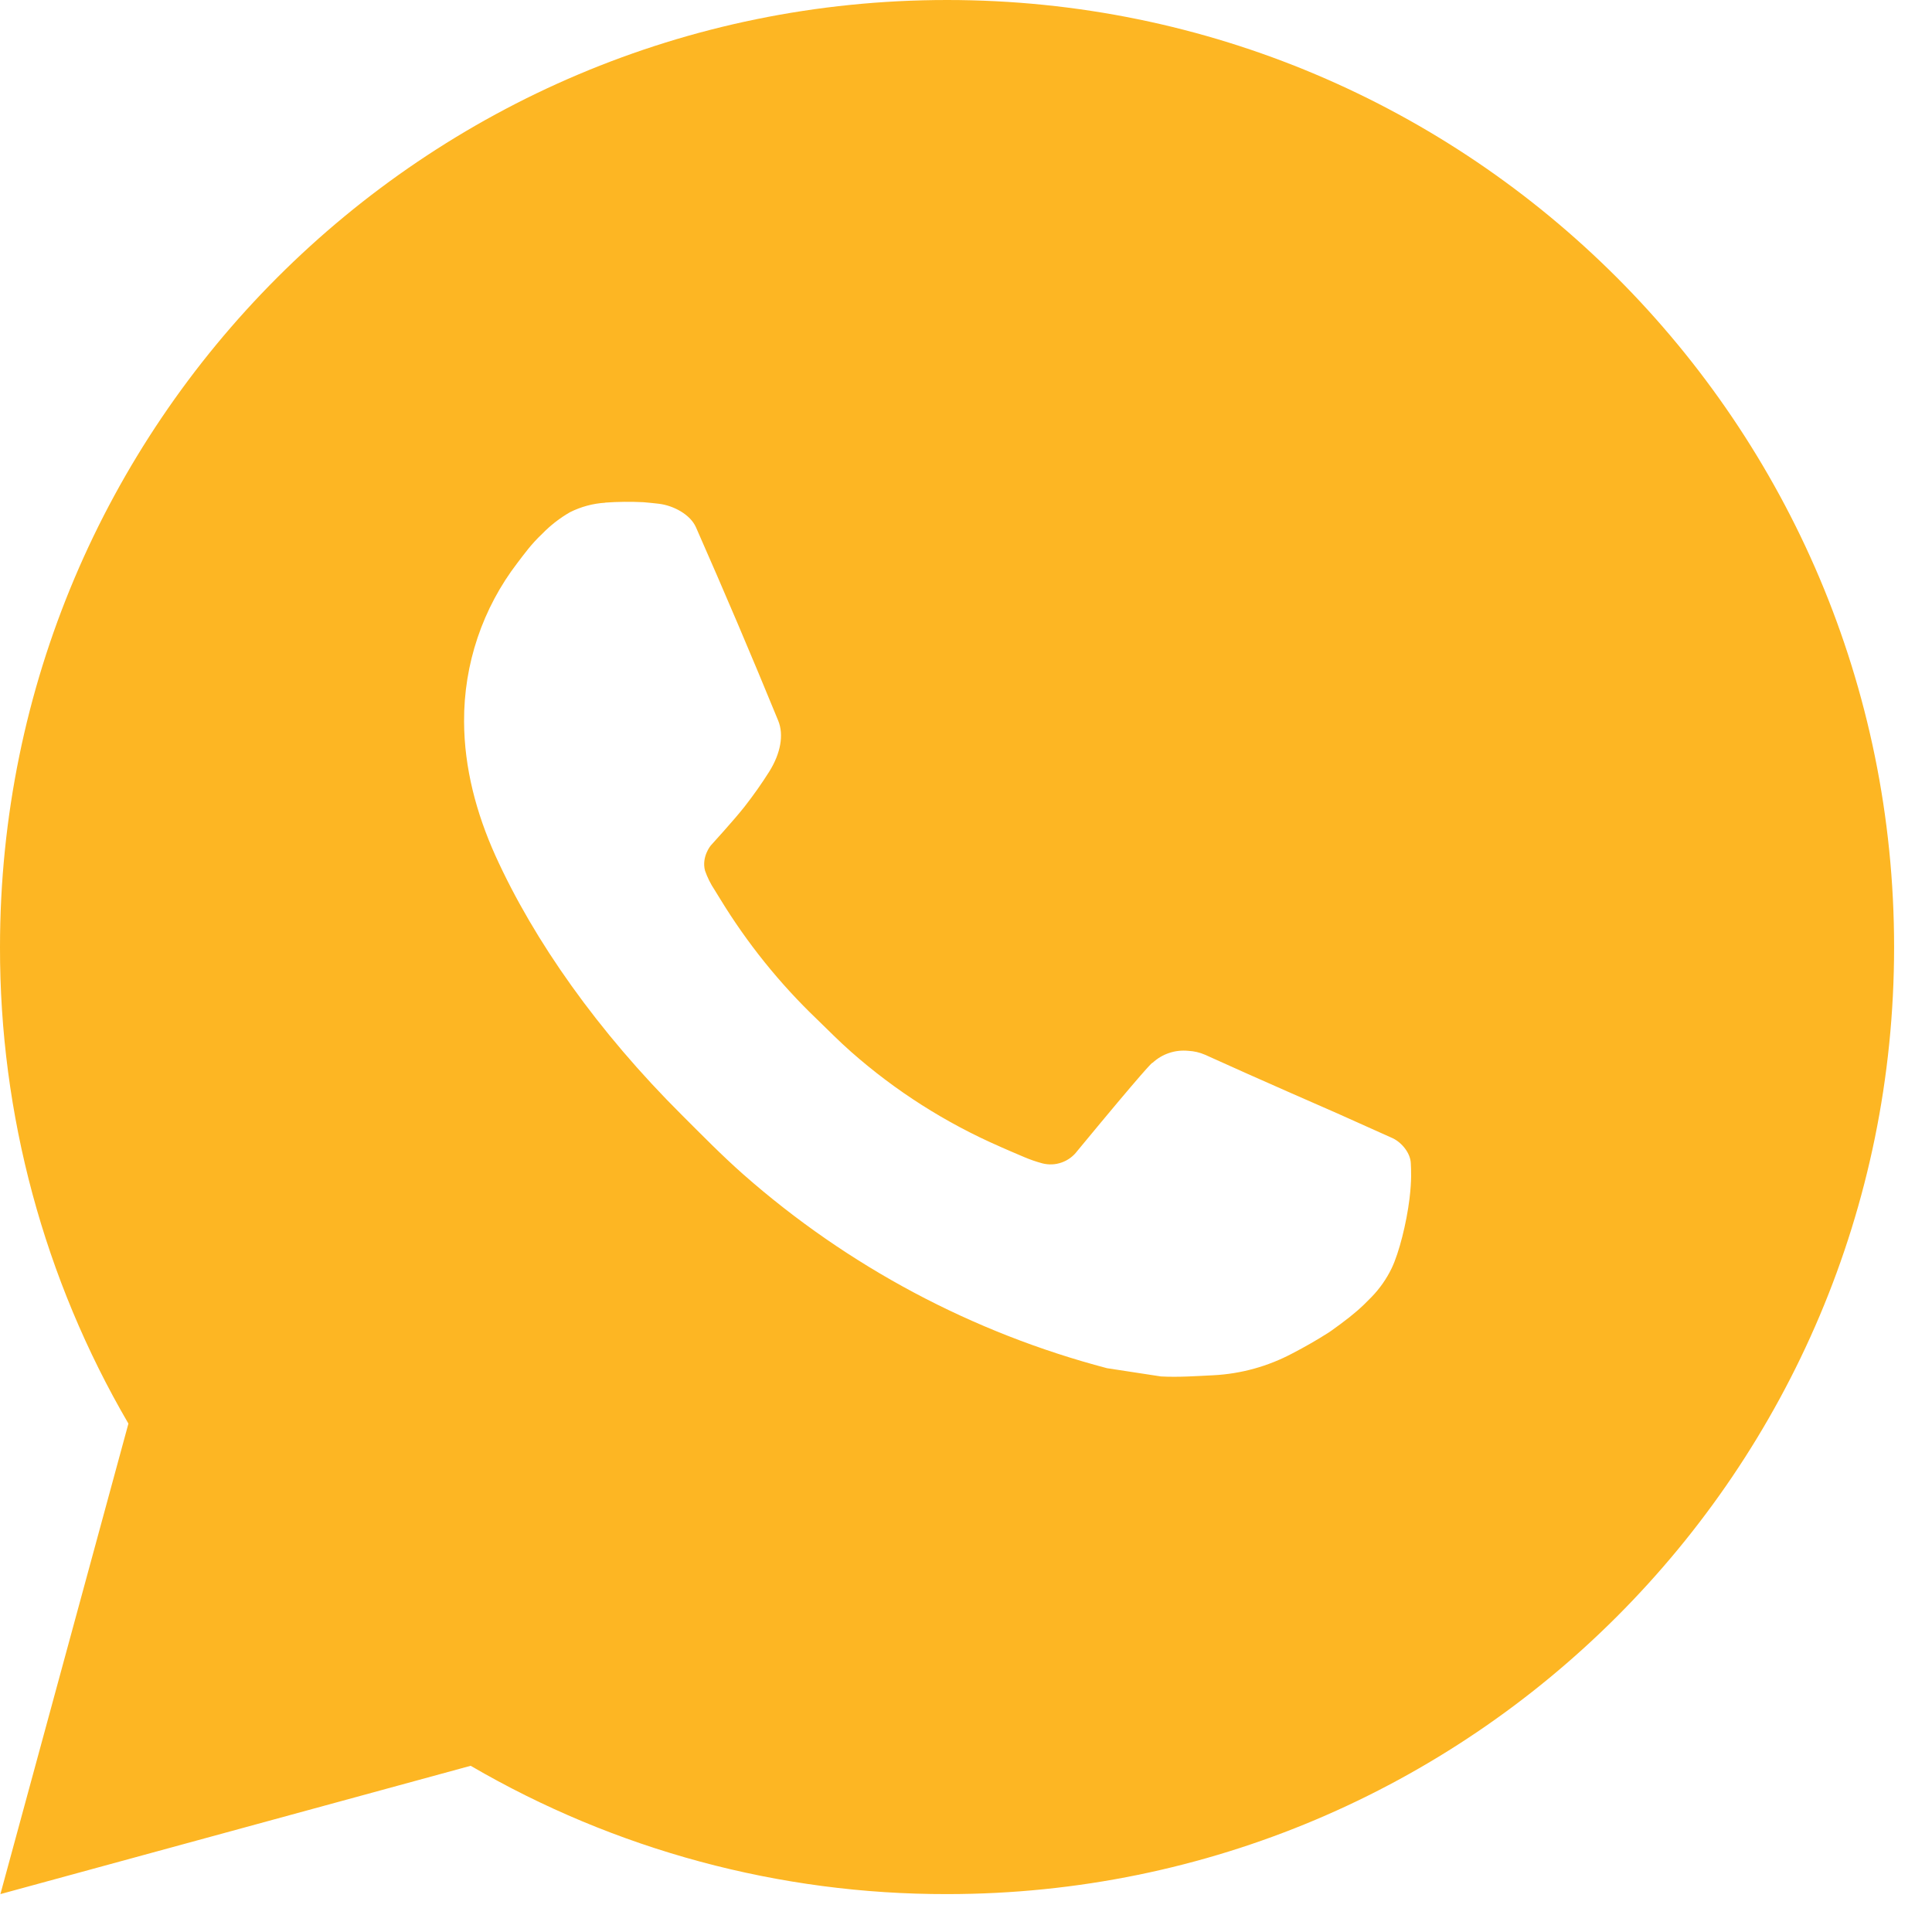
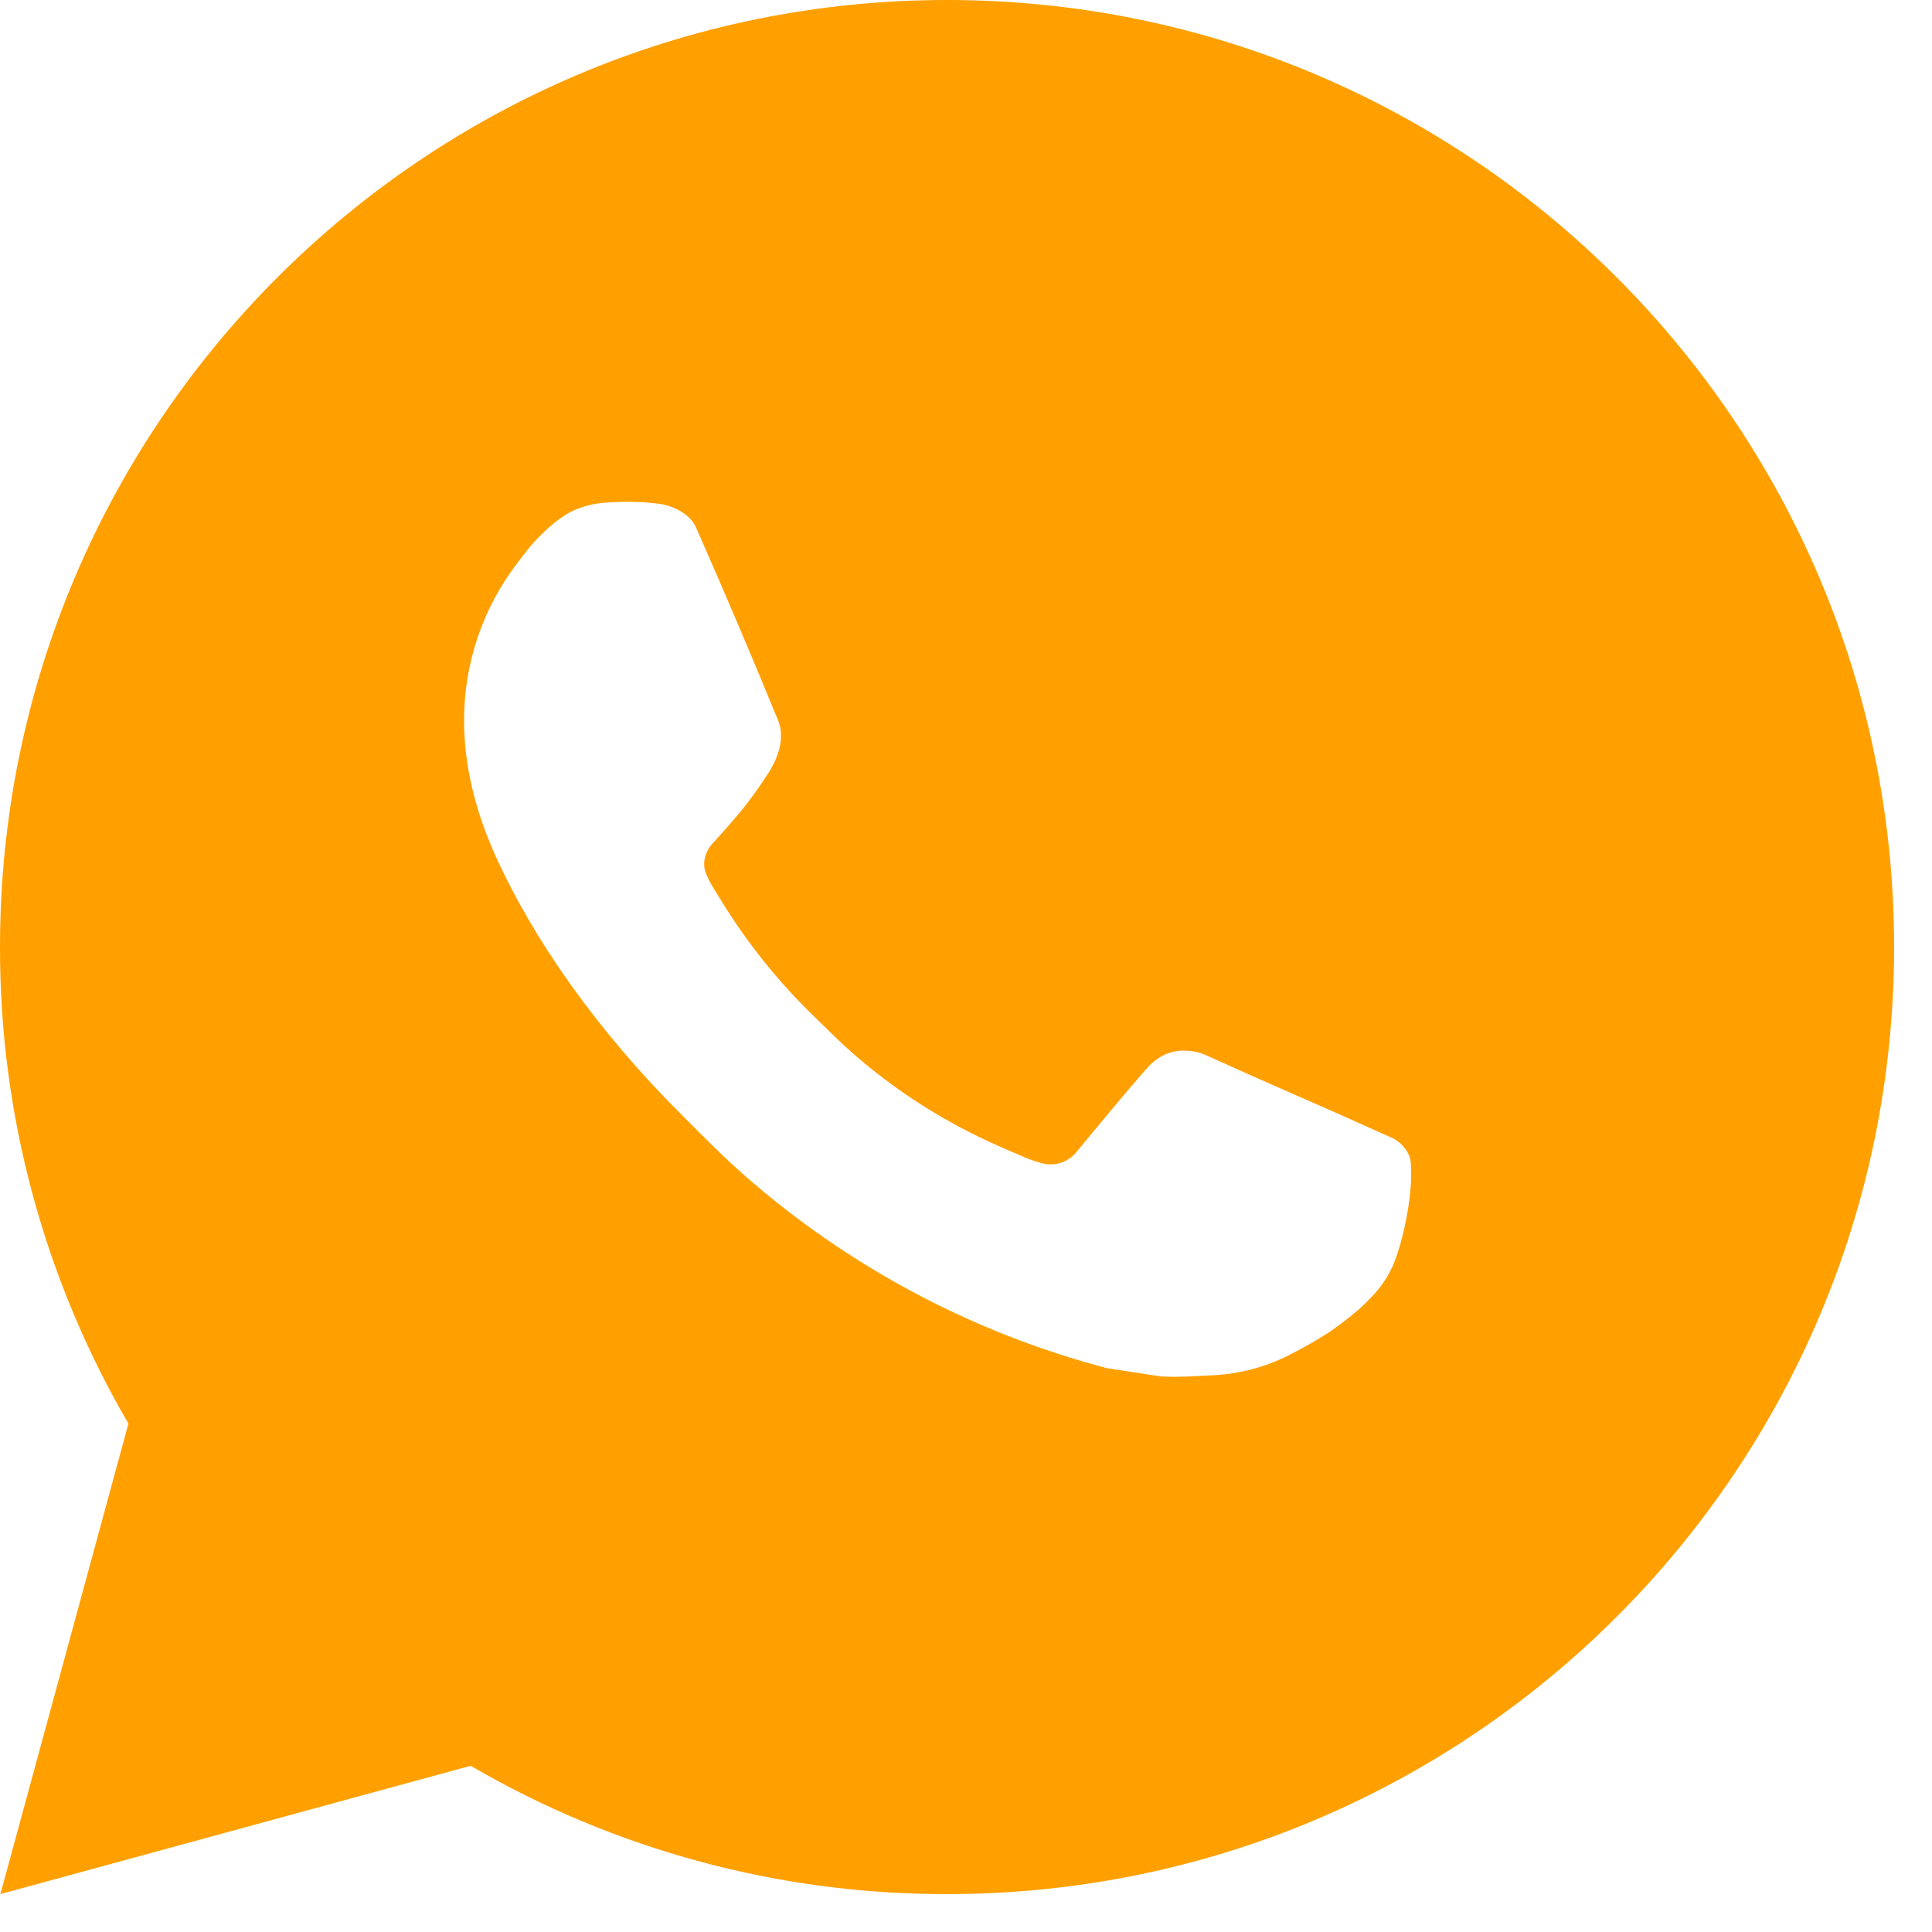
<svg xmlns="http://www.w3.org/2000/svg" width="34" height="34" viewBox="0 0 34 34" fill="none">
-   <path d="M0.007 33.333L2.26 25.053C0.775 22.508 -0.005 19.613 2.23871e-05 16.667C2.23871e-05 7.462 7.462 0 16.667 0C25.872 0 33.333 7.462 33.333 16.667C33.333 25.872 25.872 33.333 16.667 33.333C13.721 33.338 10.828 32.559 8.283 31.075L0.007 33.333ZM10.652 8.847C10.437 8.86 10.226 8.917 10.033 9.013C9.853 9.116 9.688 9.244 9.543 9.393C9.343 9.582 9.23 9.745 9.108 9.903C8.492 10.705 8.161 11.689 8.167 12.7C8.17 13.517 8.383 14.312 8.717 15.055C9.398 16.558 10.52 18.15 12.002 19.625C12.358 19.98 12.707 20.337 13.082 20.668C14.921 22.287 17.112 23.455 19.482 24.078L20.43 24.223C20.738 24.24 21.047 24.217 21.357 24.202C21.842 24.177 22.316 24.045 22.745 23.817C22.963 23.704 23.176 23.582 23.383 23.45C23.383 23.45 23.455 23.403 23.592 23.3C23.817 23.133 23.955 23.015 24.142 22.82C24.28 22.677 24.4 22.508 24.492 22.317C24.622 22.045 24.752 21.527 24.805 21.095C24.845 20.765 24.833 20.585 24.828 20.473C24.822 20.295 24.673 20.11 24.512 20.032L23.542 19.597C23.542 19.597 22.092 18.965 21.207 18.562C21.113 18.521 21.013 18.498 20.912 18.493C20.798 18.482 20.682 18.494 20.574 18.531C20.465 18.567 20.366 18.627 20.282 18.705V18.702C20.273 18.702 20.162 18.797 18.957 20.257C18.887 20.35 18.792 20.42 18.683 20.458C18.574 20.497 18.456 20.502 18.343 20.473C18.235 20.444 18.128 20.407 18.025 20.363C17.818 20.277 17.747 20.243 17.605 20.182L17.597 20.178C16.643 19.762 15.76 19.2 14.98 18.512C14.77 18.328 14.575 18.128 14.375 17.935C13.719 17.307 13.148 16.597 12.675 15.822L12.577 15.663C12.506 15.557 12.449 15.442 12.407 15.322C12.343 15.077 12.508 14.88 12.508 14.88C12.508 14.88 12.913 14.437 13.102 14.197C13.258 13.997 13.405 13.79 13.54 13.575C13.737 13.258 13.798 12.933 13.695 12.682C13.228 11.542 12.745 10.407 12.248 9.28C12.15 9.057 11.858 8.897 11.593 8.865C11.503 8.855 11.413 8.845 11.323 8.838C11.1 8.827 10.875 8.829 10.652 8.845V8.847Z" fill="#FDB623" />
+   <path d="M0.007 33.333L2.26 25.053C0.775 22.508 -0.005 19.613 2.23871e-05 16.667C2.23871e-05 7.462 7.462 0 16.667 0C25.872 0 33.333 7.462 33.333 16.667C33.333 25.872 25.872 33.333 16.667 33.333C13.721 33.338 10.828 32.559 8.283 31.075L0.007 33.333ZM10.652 8.847C10.437 8.86 10.226 8.917 10.033 9.013C9.853 9.116 9.688 9.244 9.543 9.393C9.343 9.582 9.23 9.745 9.108 9.903C8.492 10.705 8.161 11.689 8.167 12.7C8.17 13.517 8.383 14.312 8.717 15.055C9.398 16.558 10.52 18.15 12.002 19.625C12.358 19.98 12.707 20.337 13.082 20.668C14.921 22.287 17.112 23.455 19.482 24.078L20.43 24.223C20.738 24.24 21.047 24.217 21.357 24.202C21.842 24.177 22.316 24.045 22.745 23.817C22.963 23.704 23.176 23.582 23.383 23.45C23.383 23.45 23.455 23.403 23.592 23.3C23.817 23.133 23.955 23.015 24.142 22.82C24.28 22.677 24.4 22.508 24.492 22.317C24.622 22.045 24.752 21.527 24.805 21.095C24.845 20.765 24.833 20.585 24.828 20.473C24.822 20.295 24.673 20.11 24.512 20.032L23.542 19.597C23.542 19.597 22.092 18.965 21.207 18.562C21.113 18.521 21.013 18.498 20.912 18.493C20.798 18.482 20.682 18.494 20.574 18.531C20.465 18.567 20.366 18.627 20.282 18.705V18.702C20.273 18.702 20.162 18.797 18.957 20.257C18.887 20.35 18.792 20.42 18.683 20.458C18.574 20.497 18.456 20.502 18.343 20.473C18.235 20.444 18.128 20.407 18.025 20.363C17.818 20.277 17.747 20.243 17.605 20.182L17.597 20.178C16.643 19.762 15.76 19.2 14.98 18.512C14.77 18.328 14.575 18.128 14.375 17.935C13.719 17.307 13.148 16.597 12.675 15.822L12.577 15.663C12.506 15.557 12.449 15.442 12.407 15.322C12.343 15.077 12.508 14.88 12.508 14.88C12.508 14.88 12.913 14.437 13.102 14.197C13.258 13.997 13.405 13.79 13.54 13.575C13.737 13.258 13.798 12.933 13.695 12.682C13.228 11.542 12.745 10.407 12.248 9.28C12.15 9.057 11.858 8.897 11.593 8.865C11.503 8.855 11.413 8.845 11.323 8.838C11.1 8.827 10.875 8.829 10.652 8.845V8.847Z" fill="#FFA000" />
</svg>
